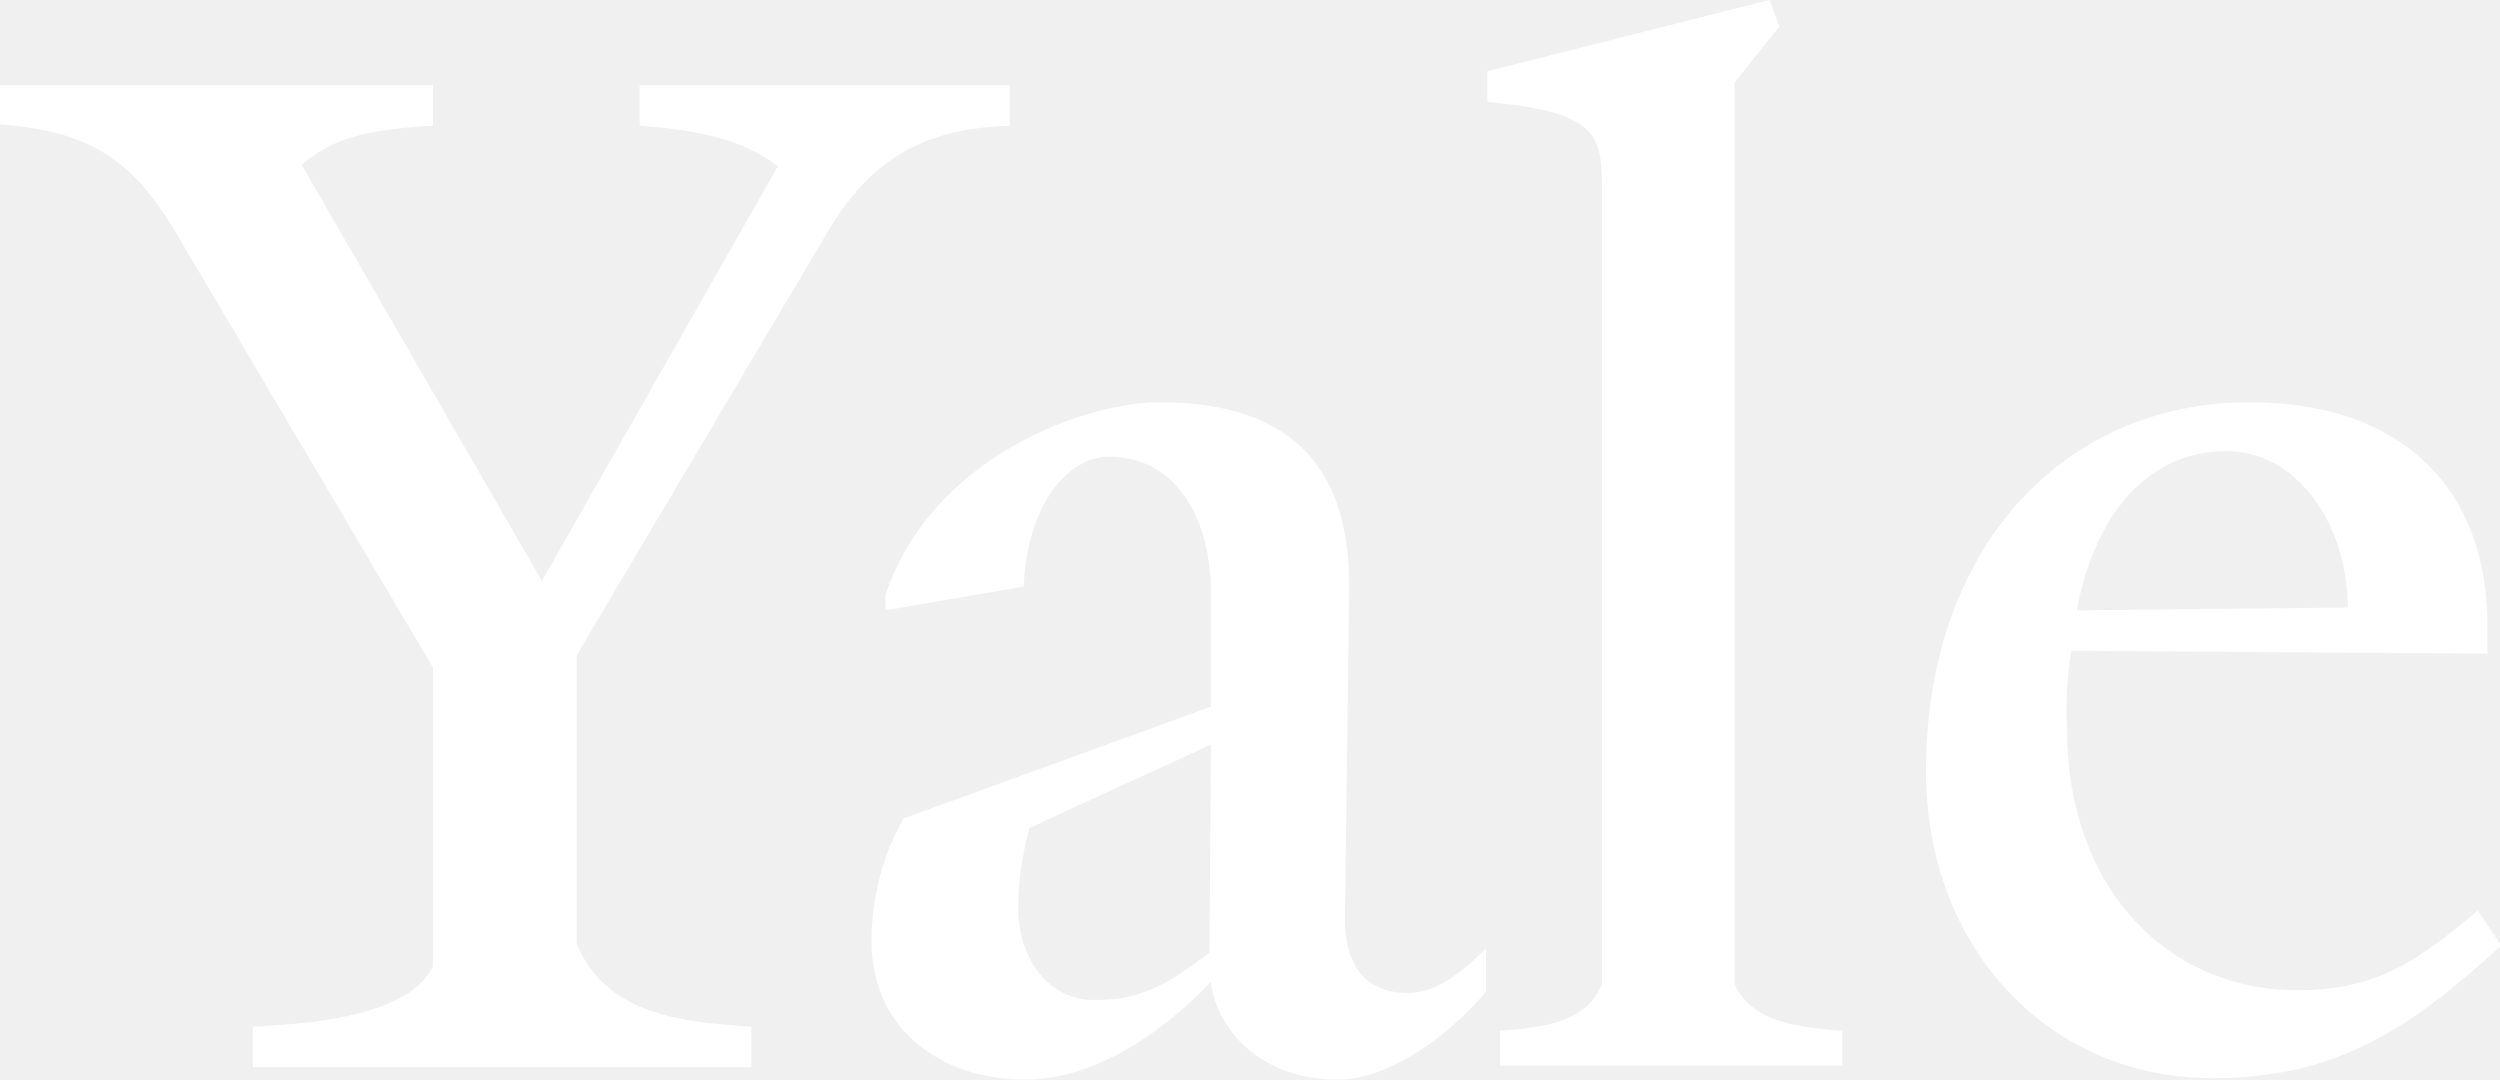
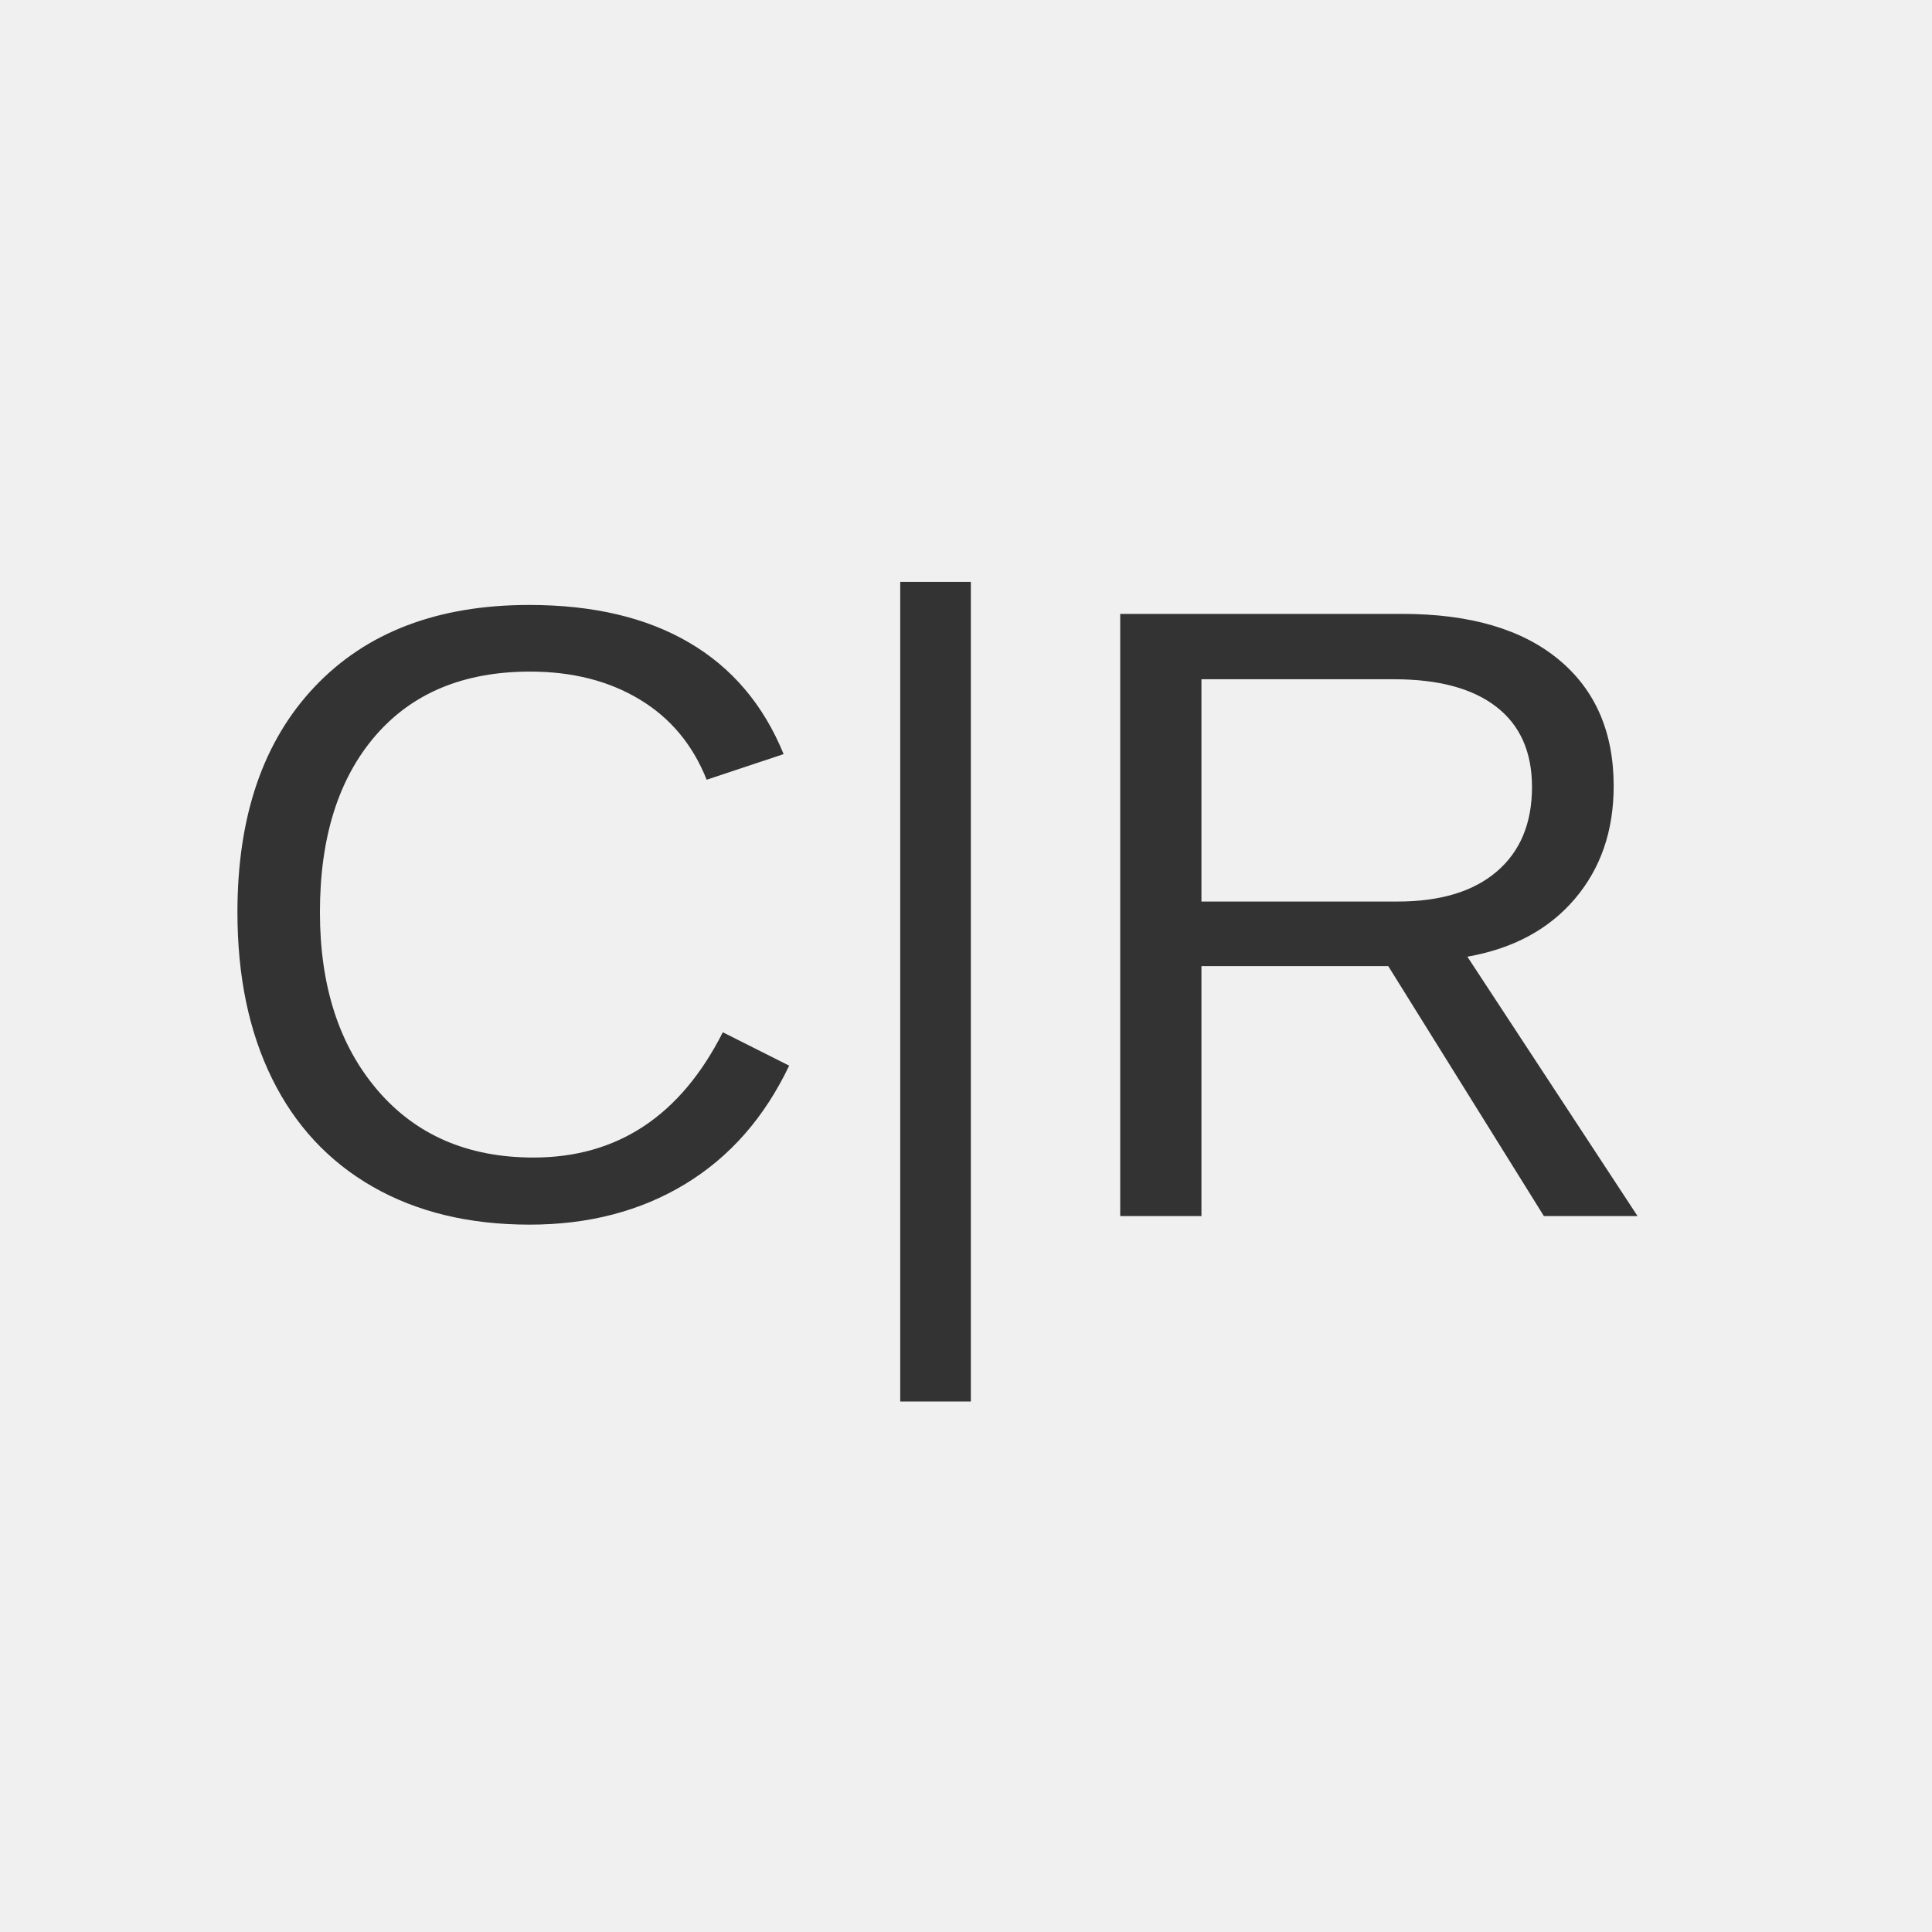
- <svg xmlns="http://www.w3.org/2000/svg" version="1.1" id="Layer_1" x="0px" y="0px" viewBox="0 0 179 77.3" style="enable-background:new 0 0 179 77.3;" xml:space="preserve">
-   <style type="text/css">
- 	.st0{fill:#FFFFFF;}
- </style>
-   <path class="st0" d="M59.5,16.2L41.3,46.9v20.7c2.1,5,7.4,5.6,12.5,5.9v2.9H18.1v-2.9c5.1-0.2,11.3-1,12.9-4.3V47.8L12.5,16.5  C9.3,11.2,6.2,9.4,0,8.9V6.1h31v2.9c-5.9,0.3-7.7,1.4-9.4,2.8l17.2,29.8l16.9-29.7c-1.8-1.3-4.1-2.5-9.9-2.9V6.1h26.5v2.9  C66.4,9.2,62.6,11.2,59.5,16.2z M95.8,77.3c-6,0-8.8-4.1-9.1-7c-3.8,4-8.6,7-13.3,7c-6,0-11-3.6-11-9.9c0-3.1,0.8-6.2,2.3-8.8l22-8  v-8.2c0-5-2.3-9.7-7.3-9.7c-3,0-5.9,3.6-6.1,9.3l-9.9,1.7v-1.1c3.3-9.9,14.3-13.8,19.6-13.8c10.1,0,13.7,5.3,13.6,13.5l-0.3,23.2  c-0.1,4.5,2.3,5.6,4.5,5.6c1.8,0,3.5-1.1,5.6-3.2V71C104,73.9,99.6,77.3,95.8,77.3z M73.7,59.3c-0.5,1.9-0.8,3.8-0.8,5.7  c0,3.3,1.9,6.6,5.5,6.6c3.3,0,5.2-1.1,8.2-3.4l0.1-14.9C83.8,54.7,76.8,57.8,73.7,59.3L73.7,59.3z M107.4,76.3v-2.5  c5-0.3,6.4-1.4,7.3-3.3V13.3c0-3.8-0.6-5.3-8.2-6V5.1L126.7,0l0.7,1.9l-3.2,4v64.6c1.1,2.2,3.2,3,7.7,3.3v2.5H107.4z M158.4,77.2  c-11.6,0-20.5-9.2-20.5-22c0-15.7,9.6-26.4,23.2-26.4c10.9,0,17,6.2,17,16v2l-29.8-0.2c-0.3,1.9-0.4,3.8-0.3,5.6  c0,11.3,7.1,18.7,16.5,18.7c5.6,0,8.5-2,12.9-5.7l1.7,2.5C172.7,73.5,167.5,77.2,158.4,77.2z M159.4,32.3c-5.5,0-9.4,4.4-10.7,11.4  l19.4-0.2C168.1,37.6,164.5,32.3,159.4,32.3z" />
+ <svg xmlns="http://www.w3.org/2000/svg" viewBox="0 0 500 500">
+   <text style="fill: rgb(51, 51, 51); font-family: Arial, sans-serif; font-size: 150px; white-space: pre;" x="79.953" y="185.394" transform="matrix(1.503282, 0, 0, 1.510082, -70.20771, 34.76345)">C|R</text>
</svg>
